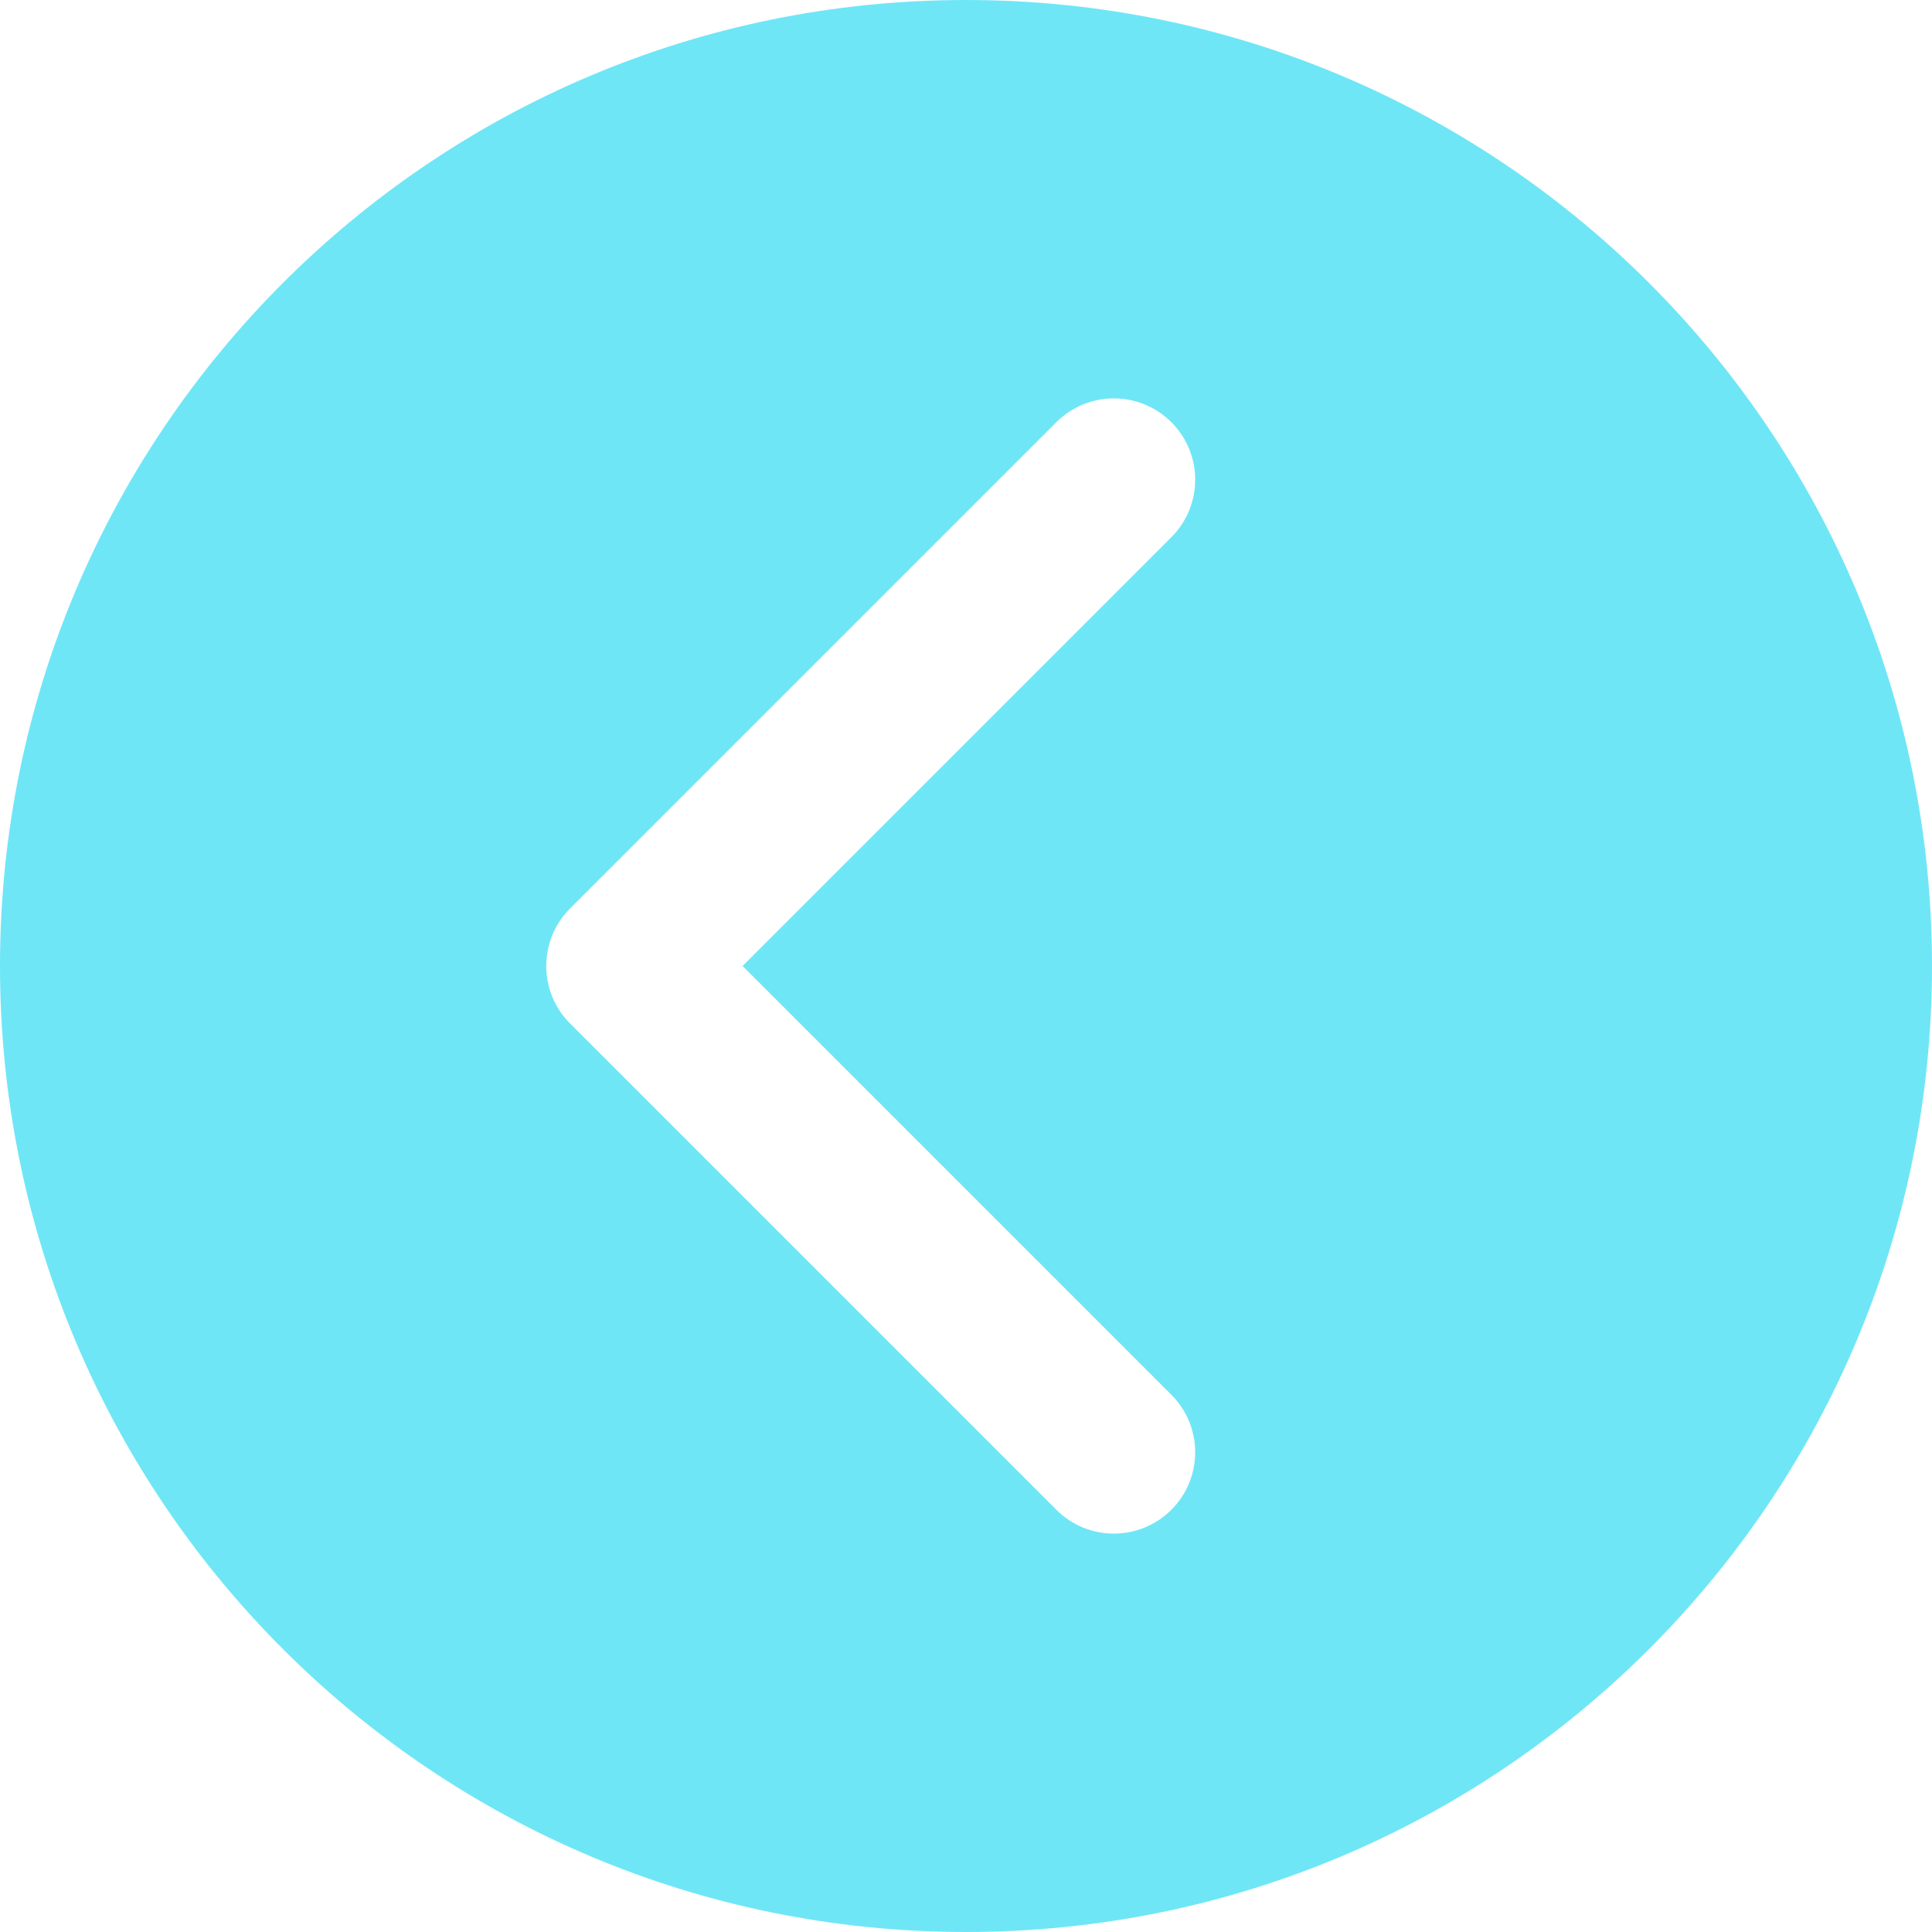
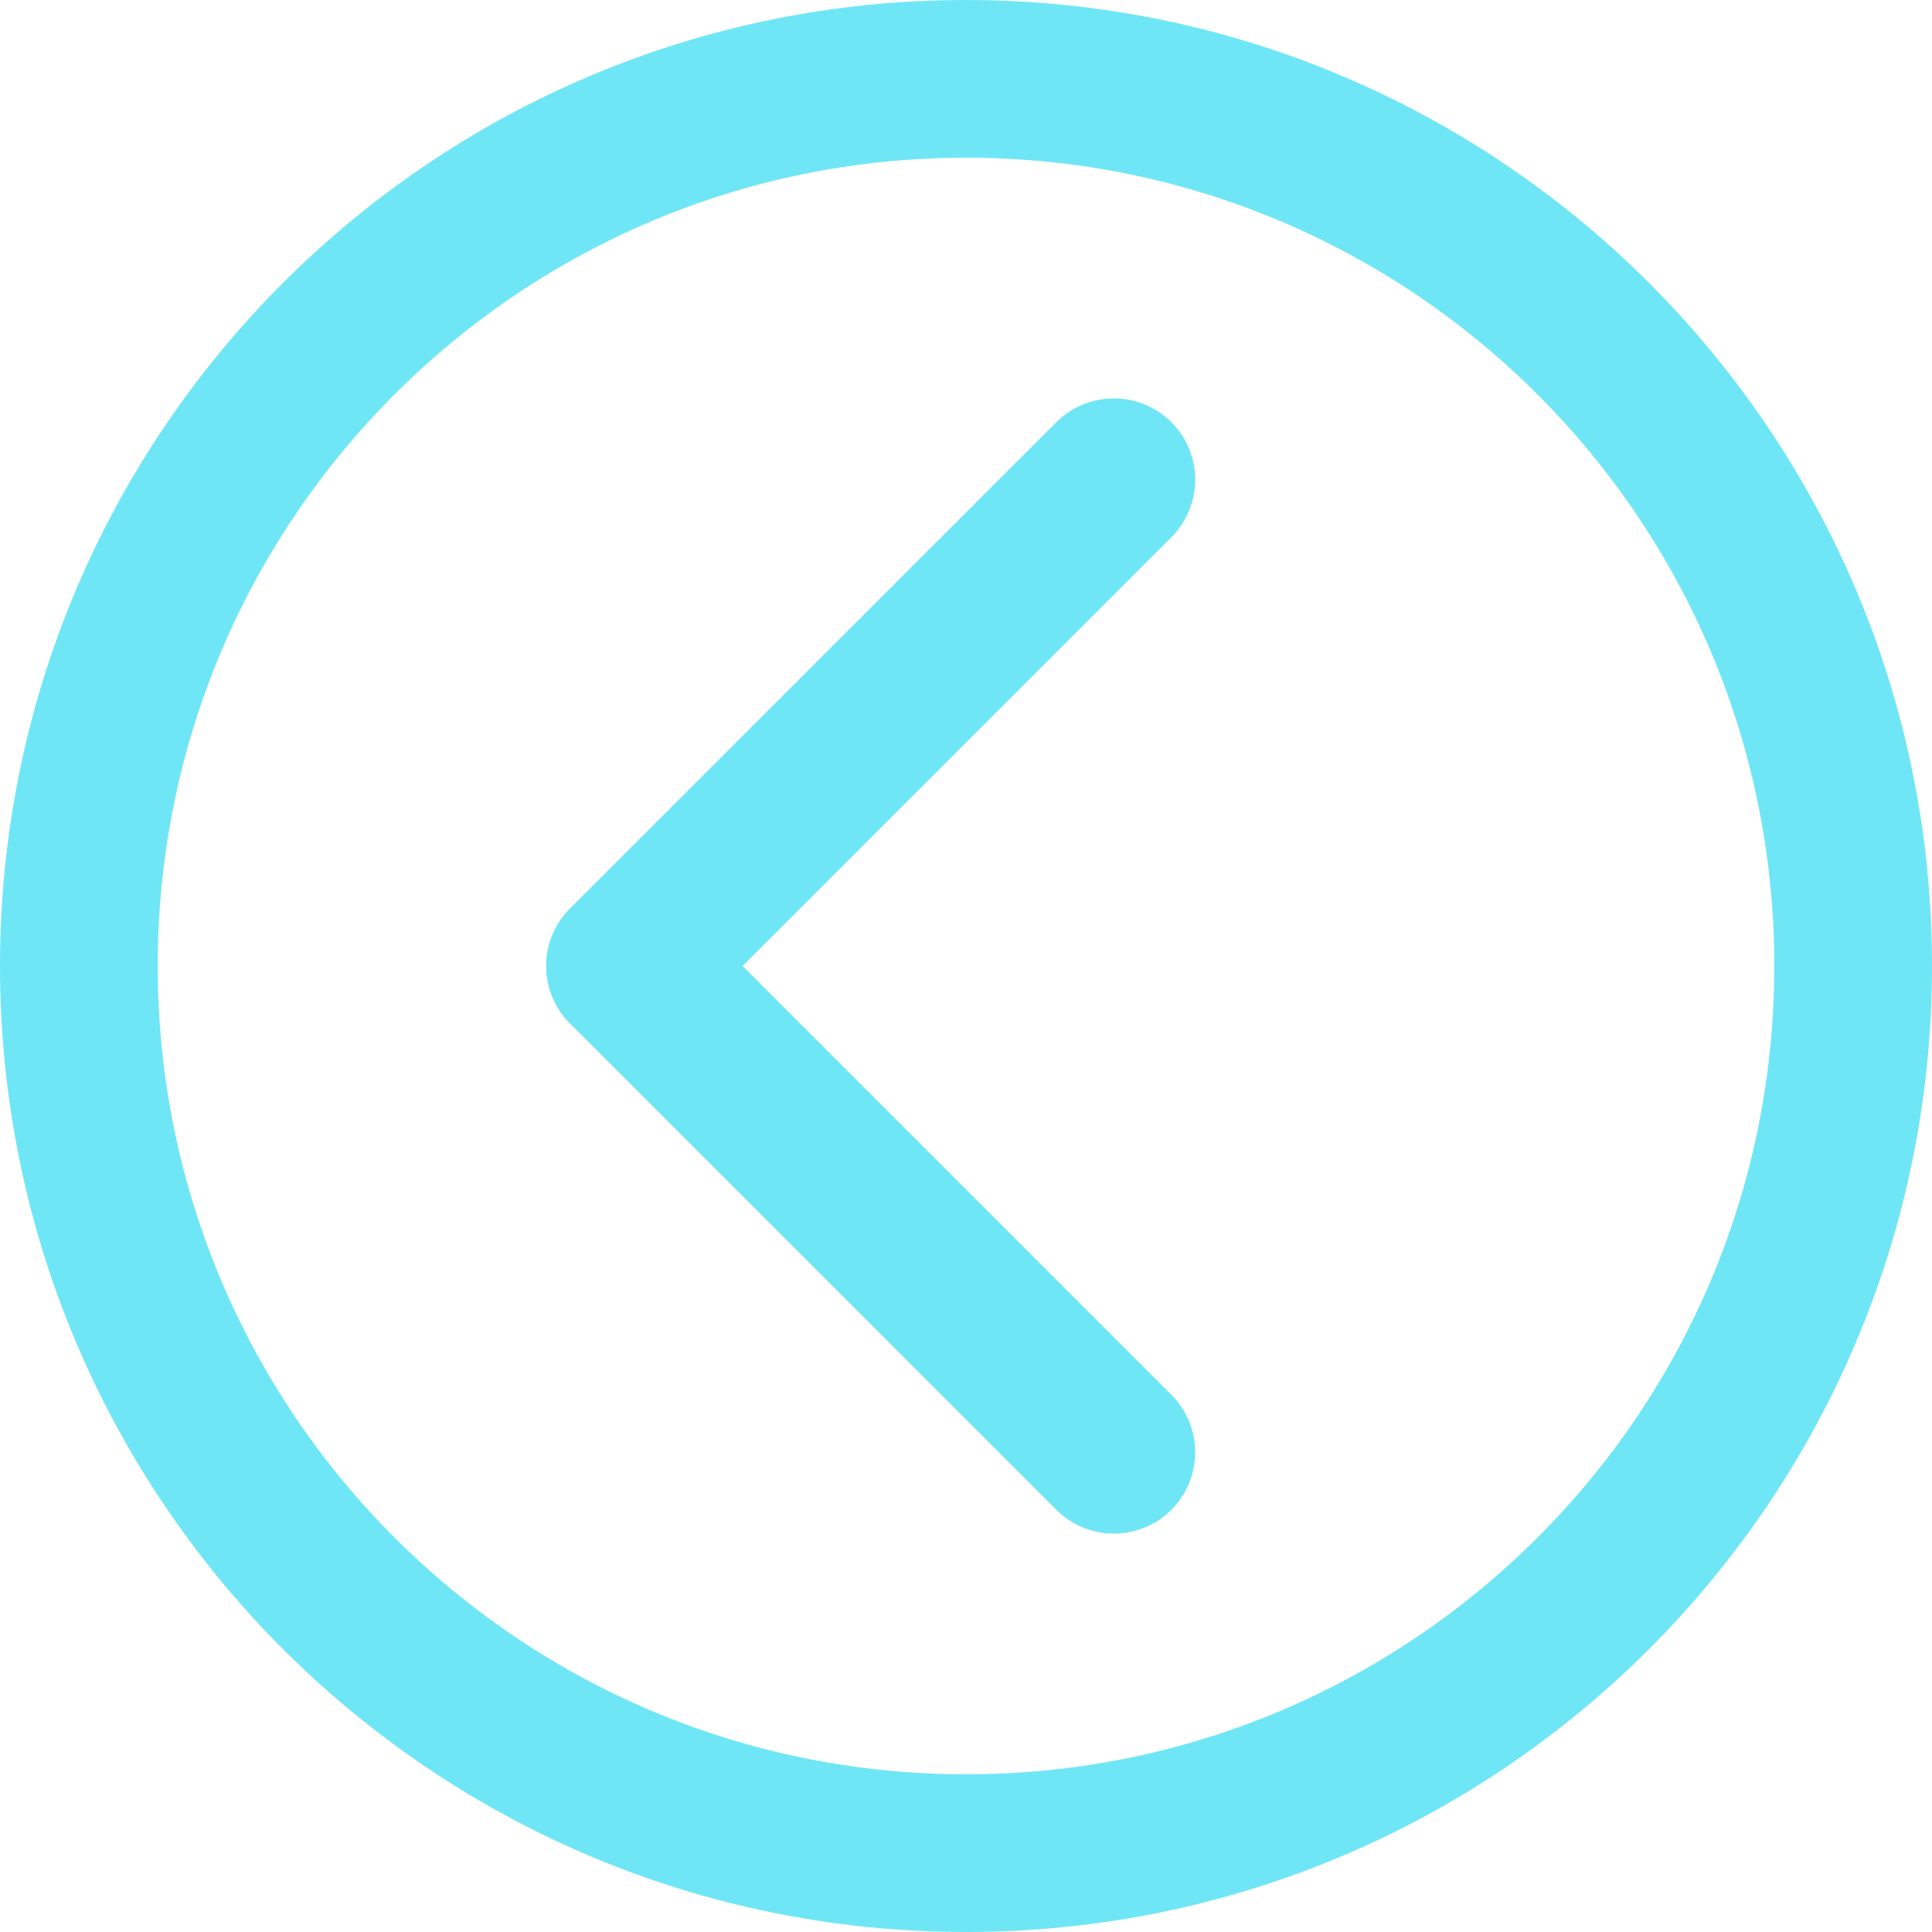
<svg xmlns="http://www.w3.org/2000/svg" width="392" height="392" viewBox="0 0 392 392" fill="none">
-   <path fill-rule="evenodd" clip-rule="evenodd" d="M392 196C392 304.248 304.248 392 196 392C87.752 392 0 304.248 0 196C0 87.752 87.752 0 196 0C304.248 0 392 87.752 392 196ZM150.669 196L237.667 109.002C244.111 102.558 244.111 92.111 237.667 85.667C231.224 79.224 220.776 79.224 214.333 85.667L115.667 184.333C109.224 190.776 109.224 201.224 115.667 207.667C115.693 207.693 115.719 207.718 115.744 207.744L214.333 306.332C220.776 312.776 231.224 312.776 237.667 306.332C244.111 299.889 244.111 289.441 237.667 282.998L150.669 196Z" fill="#6FE6F6" />
+   <circle cx="196" cy="196" r="180" stroke="#6FE6F6" stroke-width="32" />
+   <path d="M127.335 196L226 294.665" stroke="#6FE6F6" stroke-width="33" stroke-linecap="round" />
+   <path d="M127.334 196L226 97.335" stroke="#6FE6F6" stroke-width="33" stroke-linecap="round" />
</svg>
